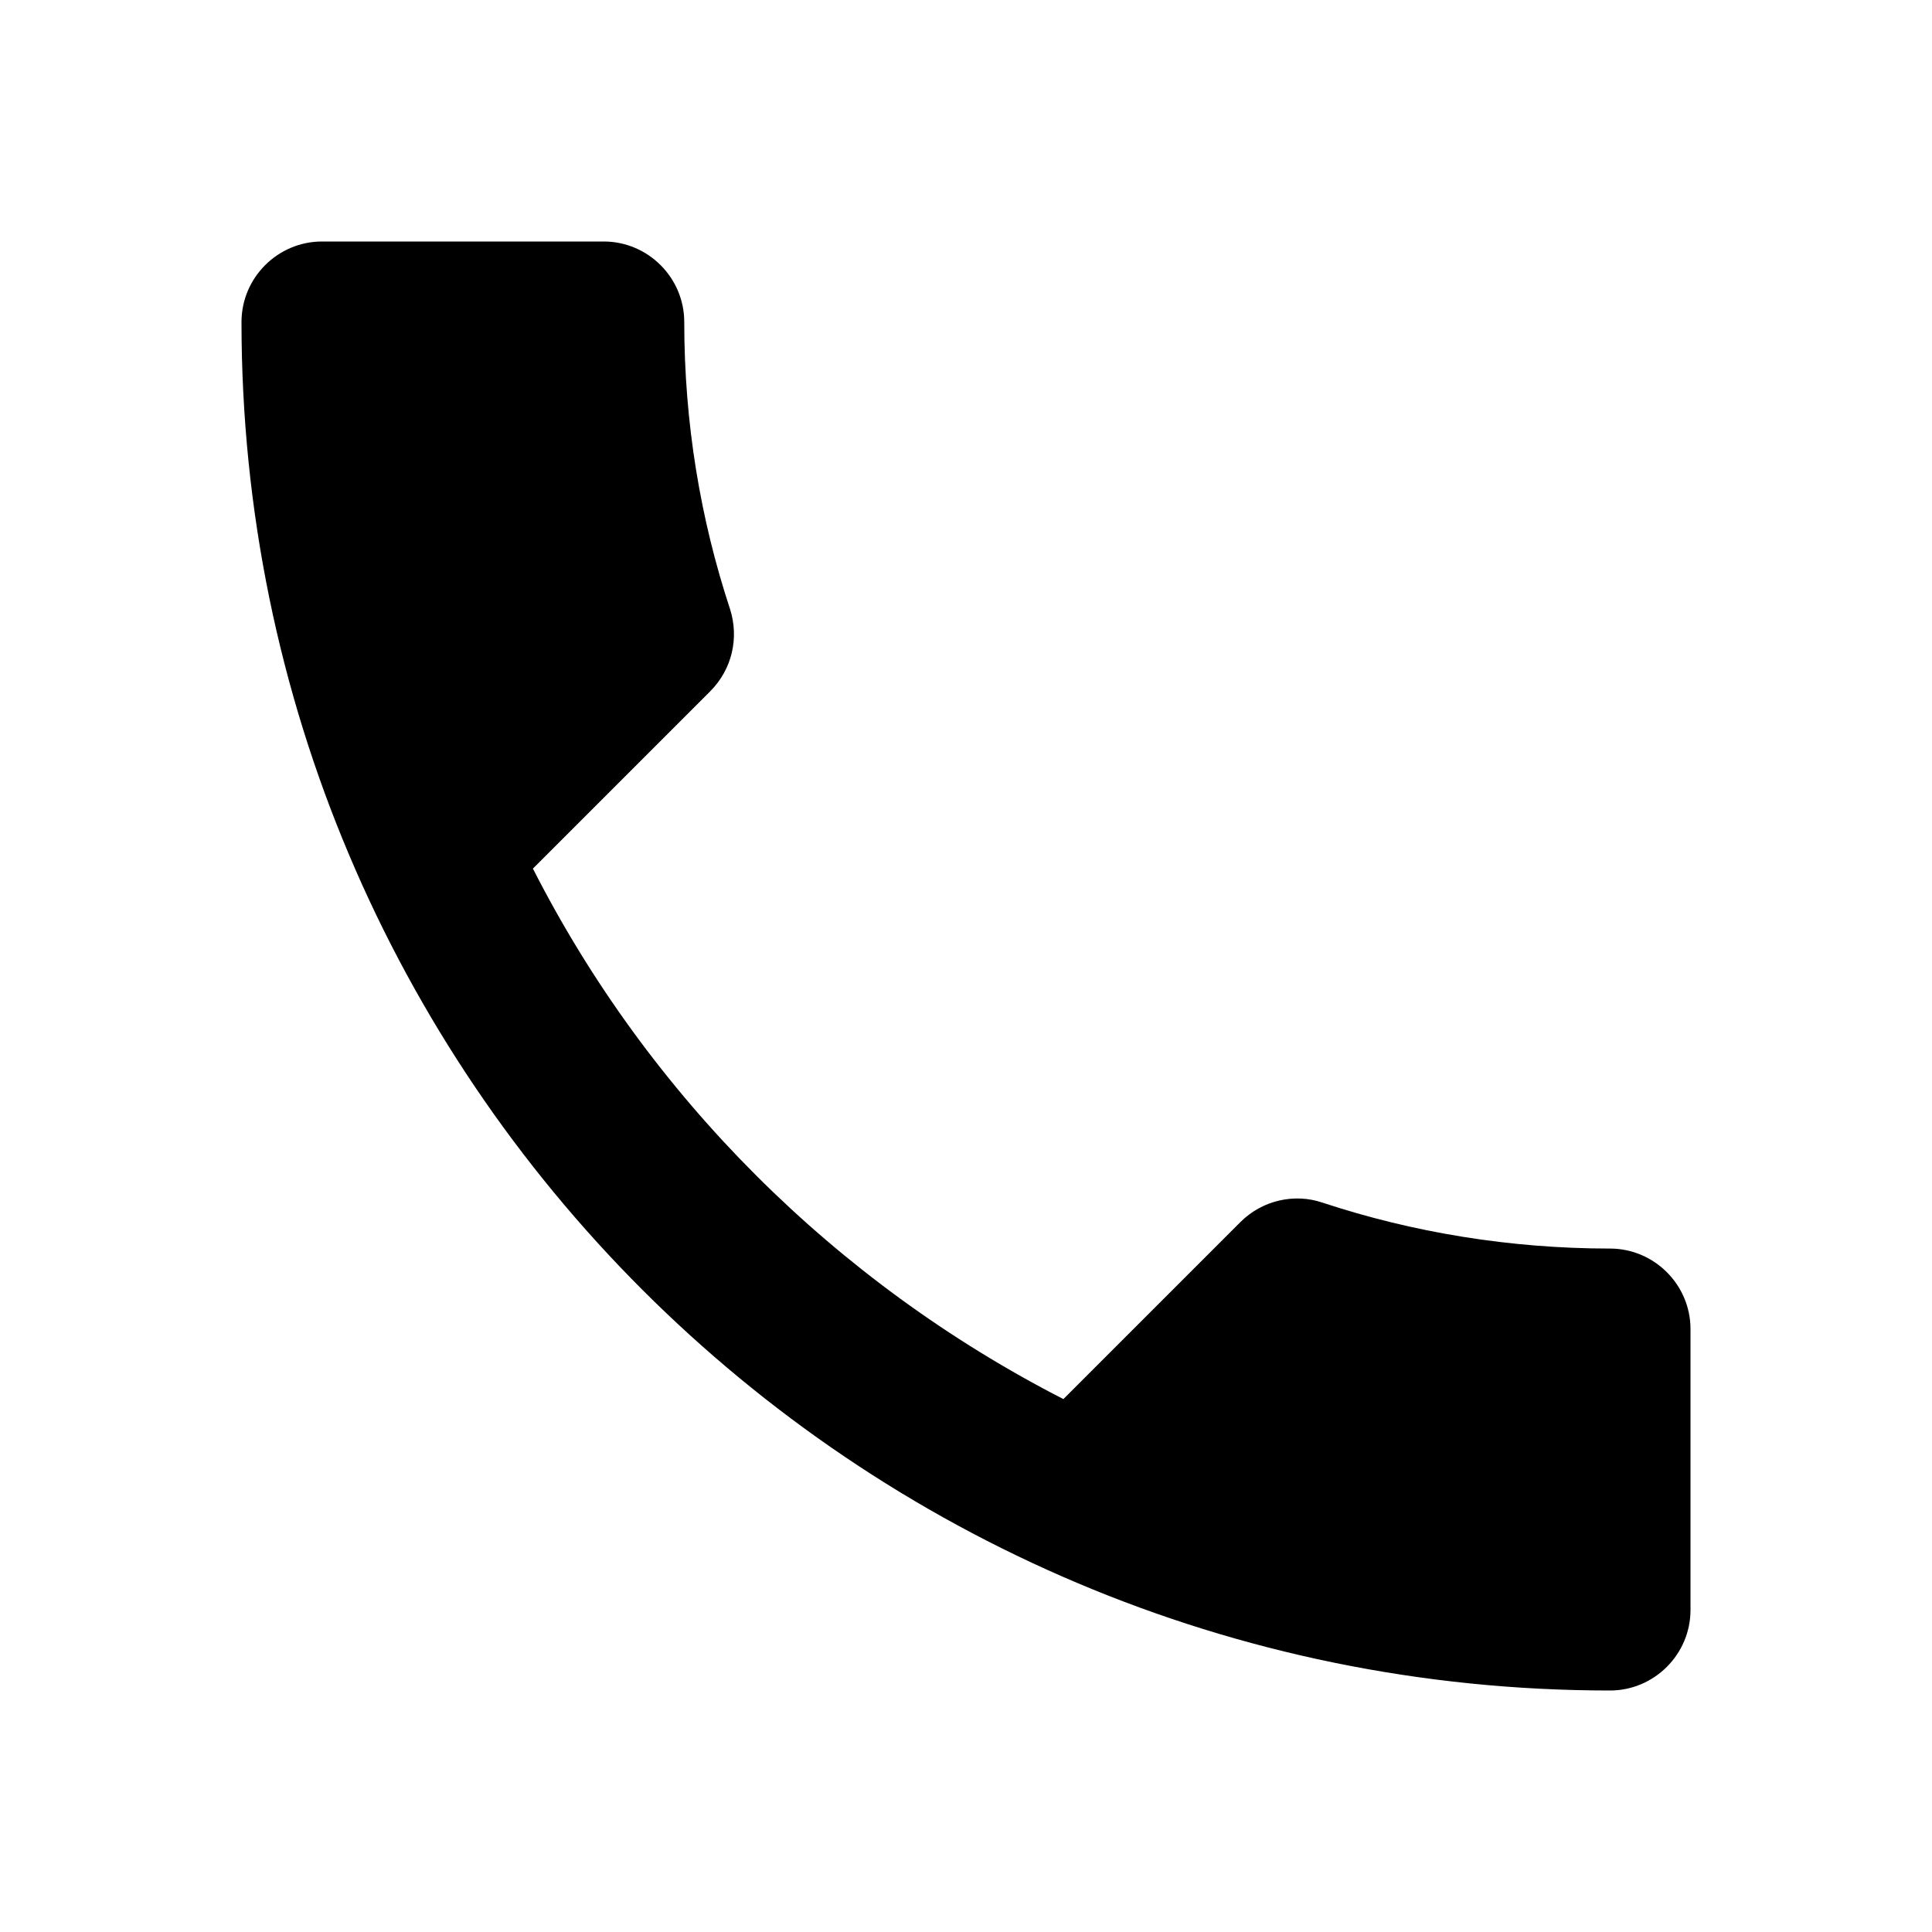
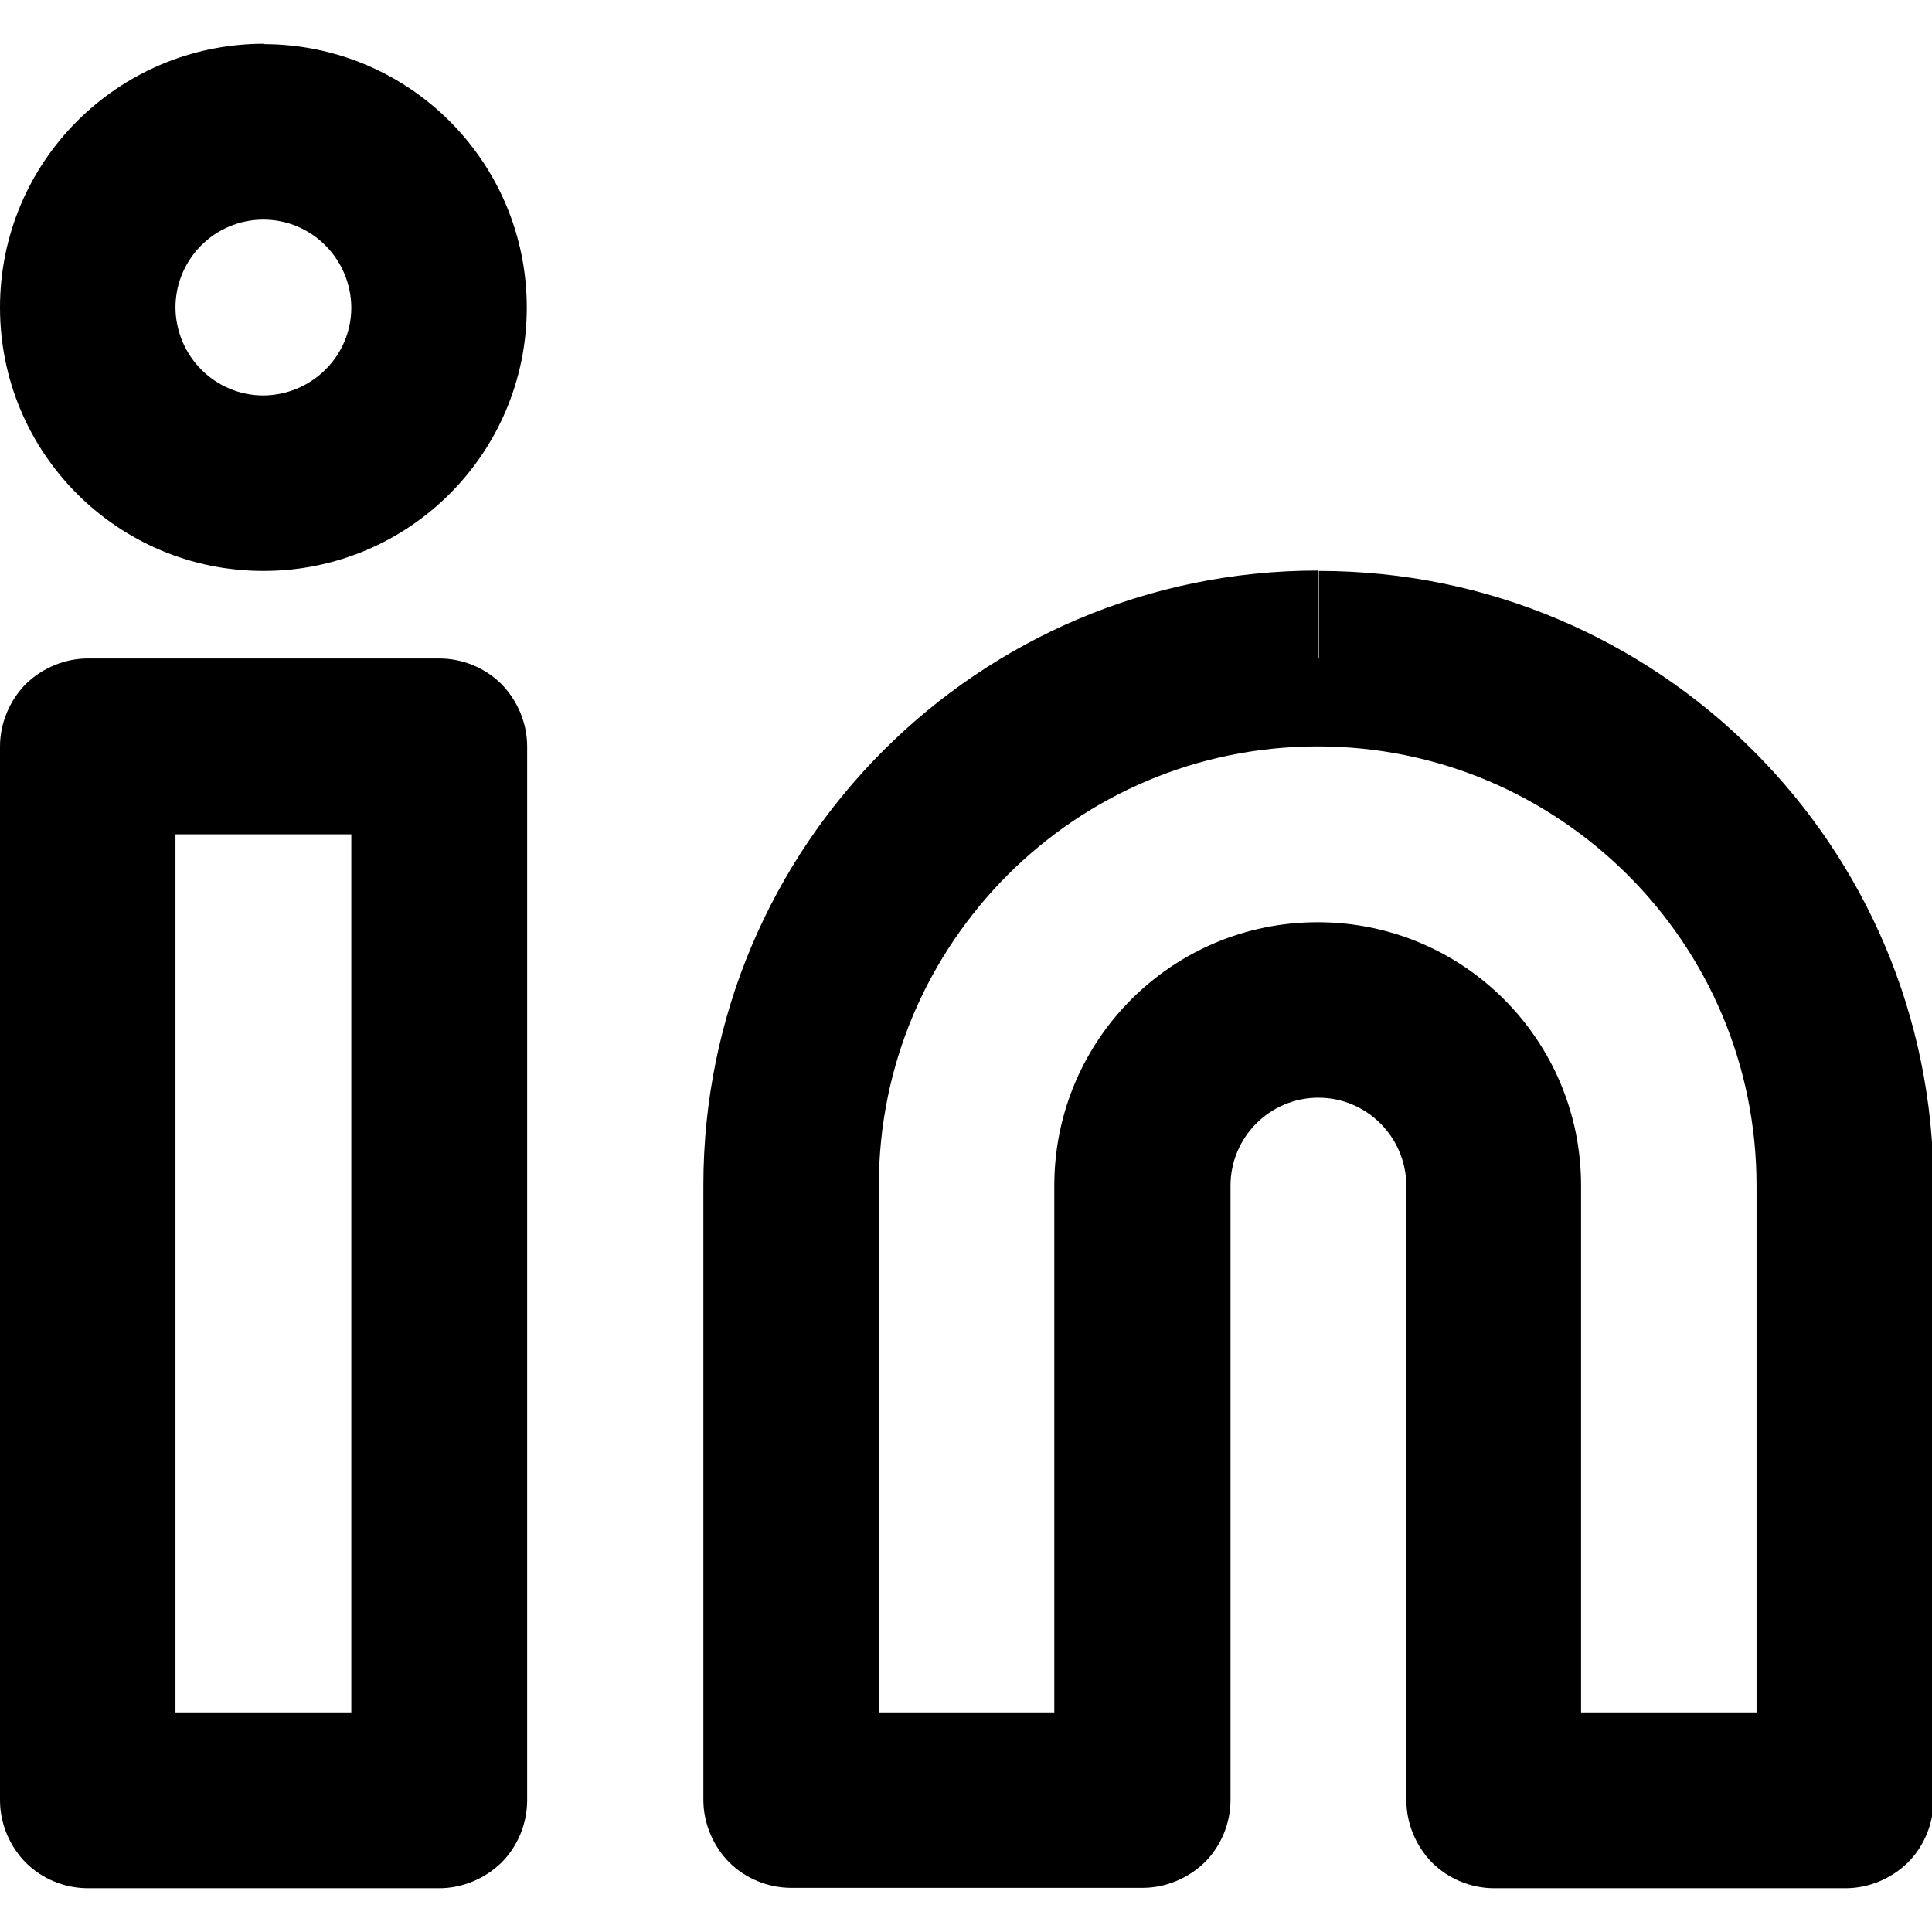
- <svg xmlns="http://www.w3.org/2000/svg" height="24px" viewBox="0 0 24 24" width="24px" fill="#000000">
-   <path d="M0 0h24v24H0z" fill="none" />
-   <path d="M6.62 10.79c1.44 2.83 3.76 5.14 6.59 6.59l2.2-2.2c.27-.27.67-.36 1.02-.24 1.12.37 2.33.57 3.57.57.55 0 1 .45 1 1V20c0 .55-.45 1-1 1-9.39 0-17-7.61-17-17 0-.55.45-1 1-1h3.5c.55 0 1 .45 1 1 0 1.25.2 2.45.57 3.57.11.35.03.74-.25 1.02l-2.2 2.2z" />
+ <svg xmlns="http://www.w3.org/2000/svg" version="1.1" id="Layer_1" x="0px" y="0px" viewBox="0 0 512 512" style="enable-background:new 0 0 512 512;" xml:space="preserve">
+   <g>
+     <path d="M349.1,174.5v23.3c32.2,0,61.1,13,82.3,34.1c21.1,21.1,34.1,50.1,34.1,82.3v139.6h-46.5V314.2c0-38.6-31.2-69.8-69.8-69.8   c-38.6,0-69.8,31.2-69.8,69.8v139.6h-46.5V314.2c0-32.2,13-61.1,34.1-82.3c21.1-21.1,50.1-34.1,82.3-34.1V174.5v-23.3   c-90,0-162.9,72.9-162.9,162.9v162.9c0,6.1,2.5,12.1,6.8,16.5c4.3,4.3,10.3,6.8,16.5,6.8h93.1c6.1,0,12.1-2.5,16.5-6.8   c4.3-4.3,6.8-10.3,6.8-16.5V314.2c0-12.8,10.4-23.3,23.3-23.3c12.8,0,23.2,10.4,23.3,23.3v162.9c0,6.1,2.5,12.1,6.8,16.5   c4.3,4.3,10.3,6.8,16.5,6.8h93.1c6.1,0,12.1-2.5,16.5-6.8c4.3-4.3,6.8-10.3,6.8-16.5V314.2c0-90-72.9-162.9-162.9-162.9V174.5z" />
+     <path d="M23.3,197.8v23.3h69.8v232.7H46.5l0-256H23.3v23.3V197.8H0v279.3c0,6.1,2.5,12.1,6.8,16.5c4.3,4.3,10.3,6.8,16.5,6.8h93.1   c6.1,0,12.1-2.5,16.5-6.8c4.3-4.3,6.8-10.3,6.8-16.5V197.8c0-6.1-2.5-12.1-6.8-16.5c-4.3-4.3-10.3-6.8-16.5-6.8H23.3   c-6.1,0-12.1,2.5-16.5,6.8C2.5,185.7,0,191.7,0,197.8H23.3z" />
+     <path d="M69.8,34.9v23.3c12.8,0,23.2,10.4,23.3,23.3c0,12.8-10.4,23.2-23.3,23.3c-12.8,0-23.2-10.4-23.3-23.3   c0-12.8,10.4-23.3,23.3-23.3V34.9V11.6C31.2,11.7,0,42.9,0,81.5c0,38.6,31.2,69.8,69.8,69.8c38.6,0,69.8-31.2,69.8-69.8   c0-38.6-31.2-69.8-69.8-69.8V34.9z" />
+   </g>
</svg>
